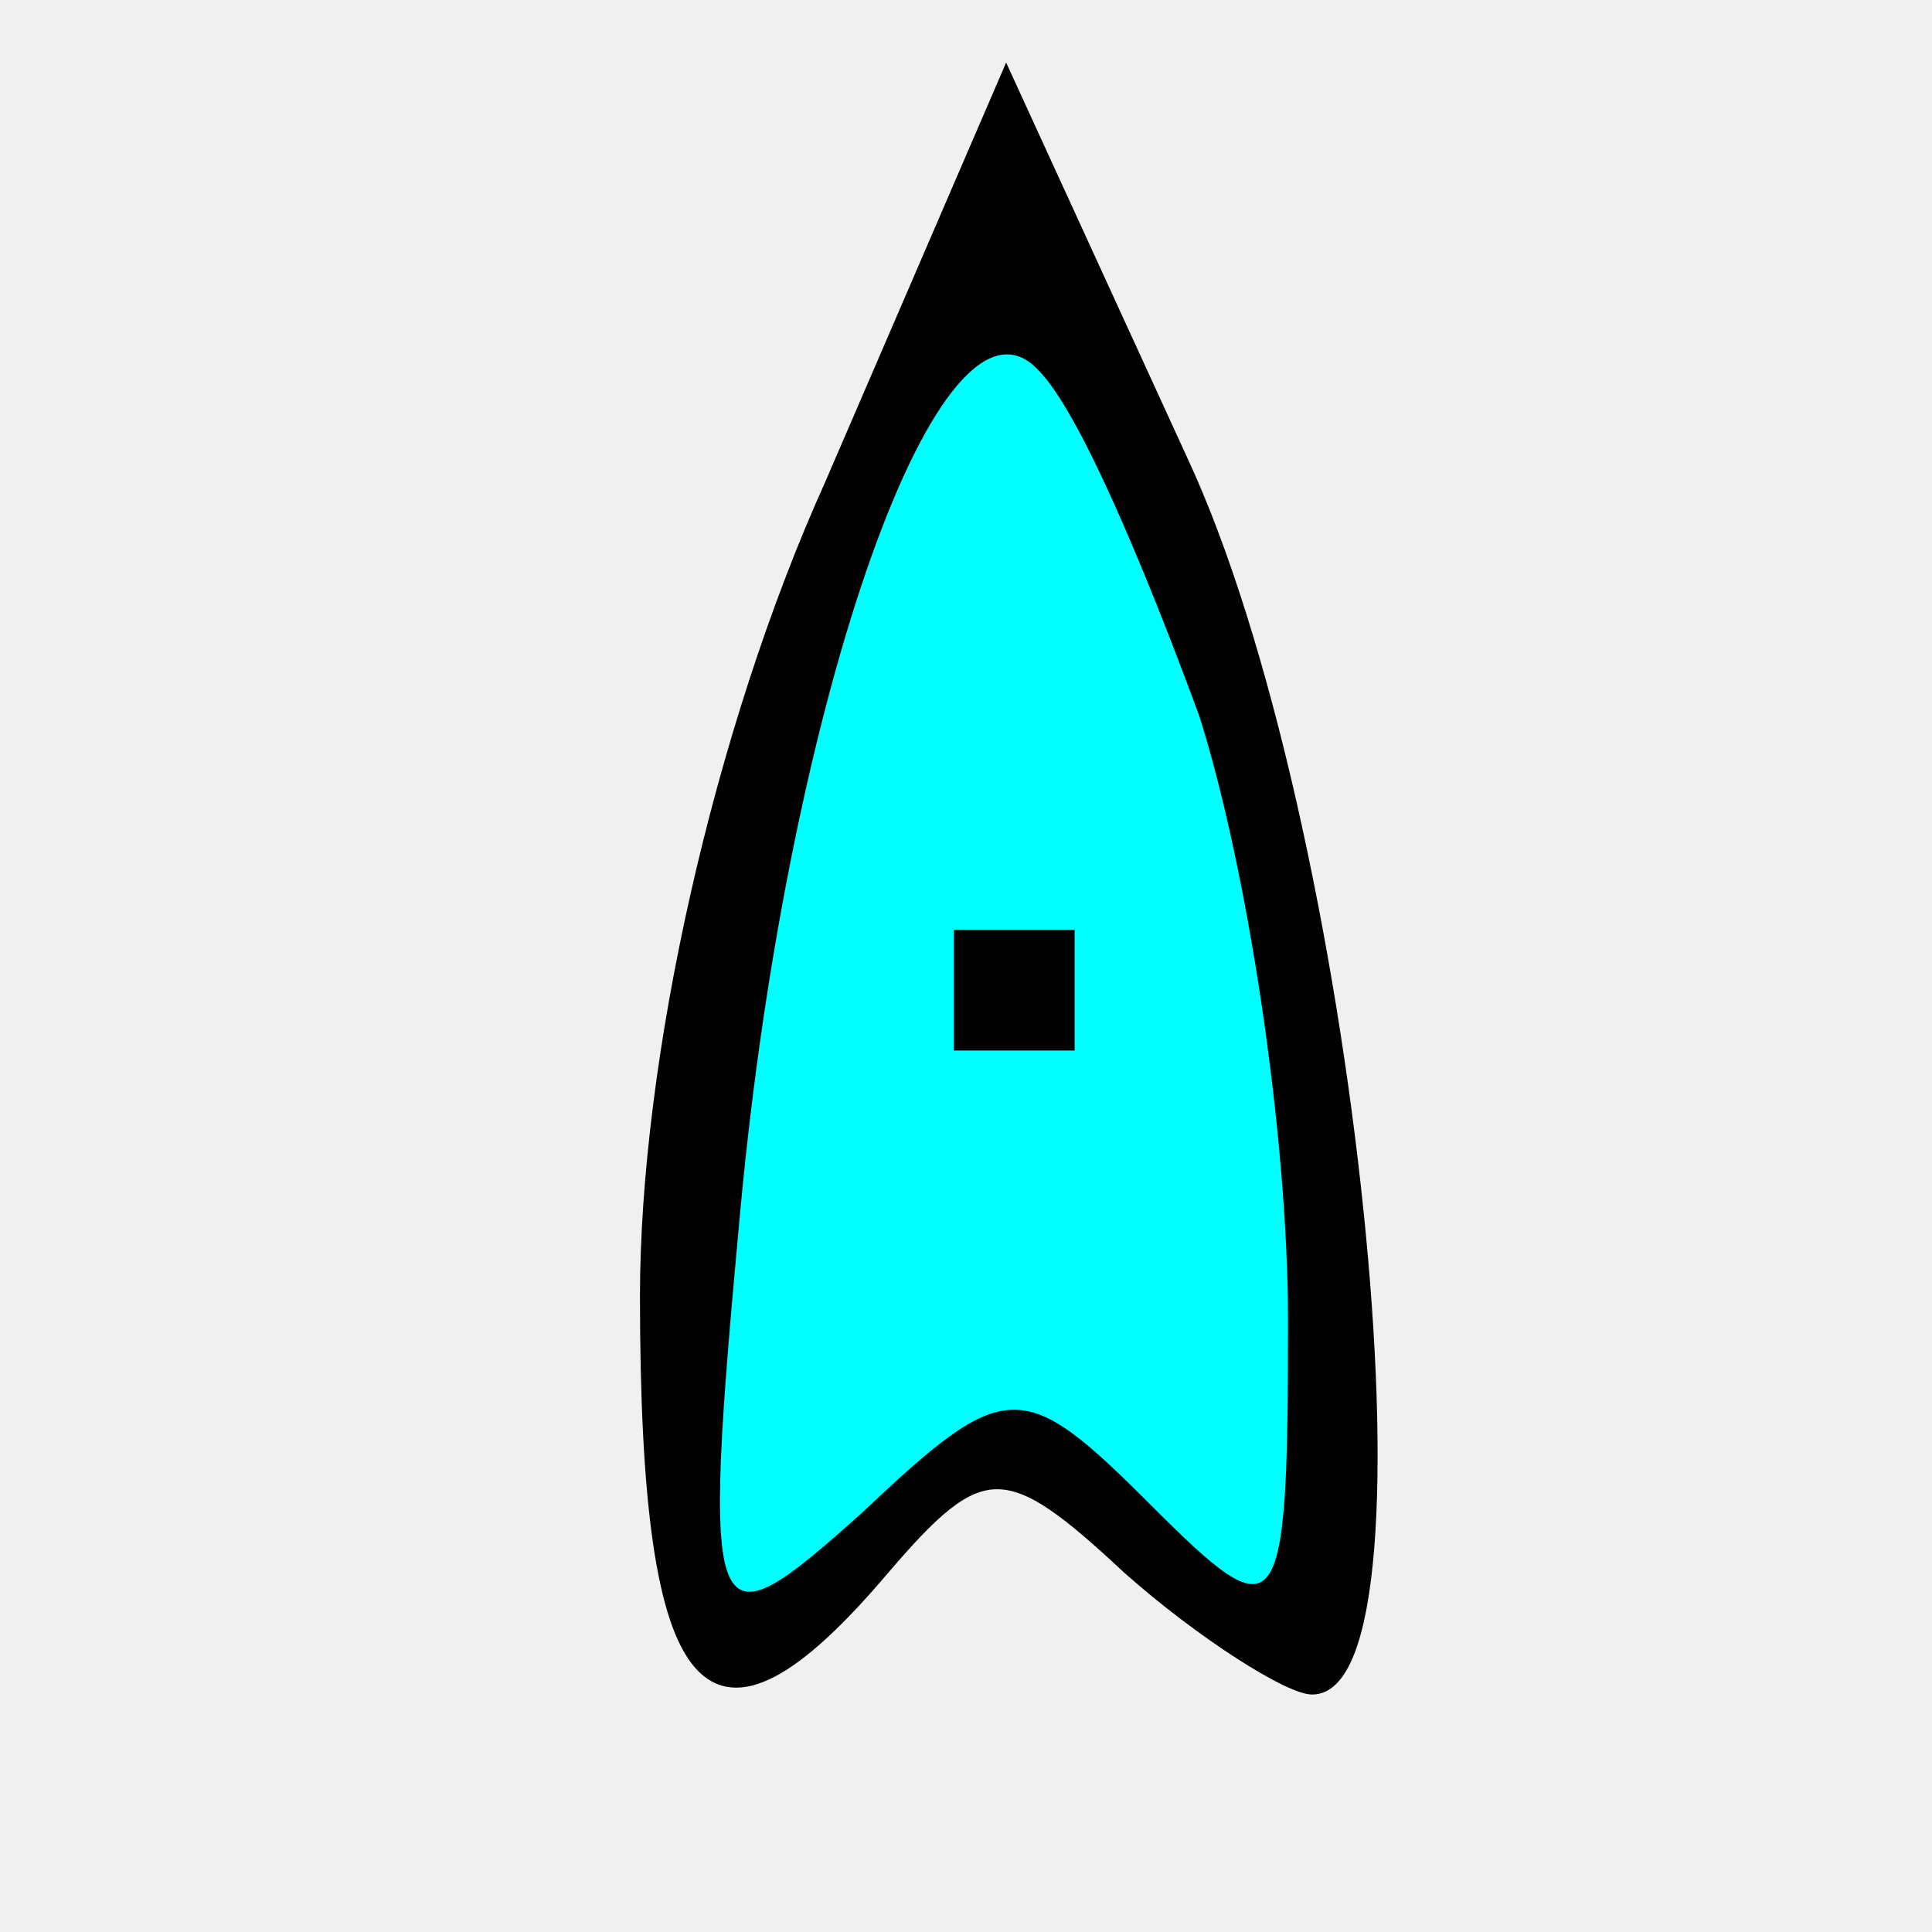
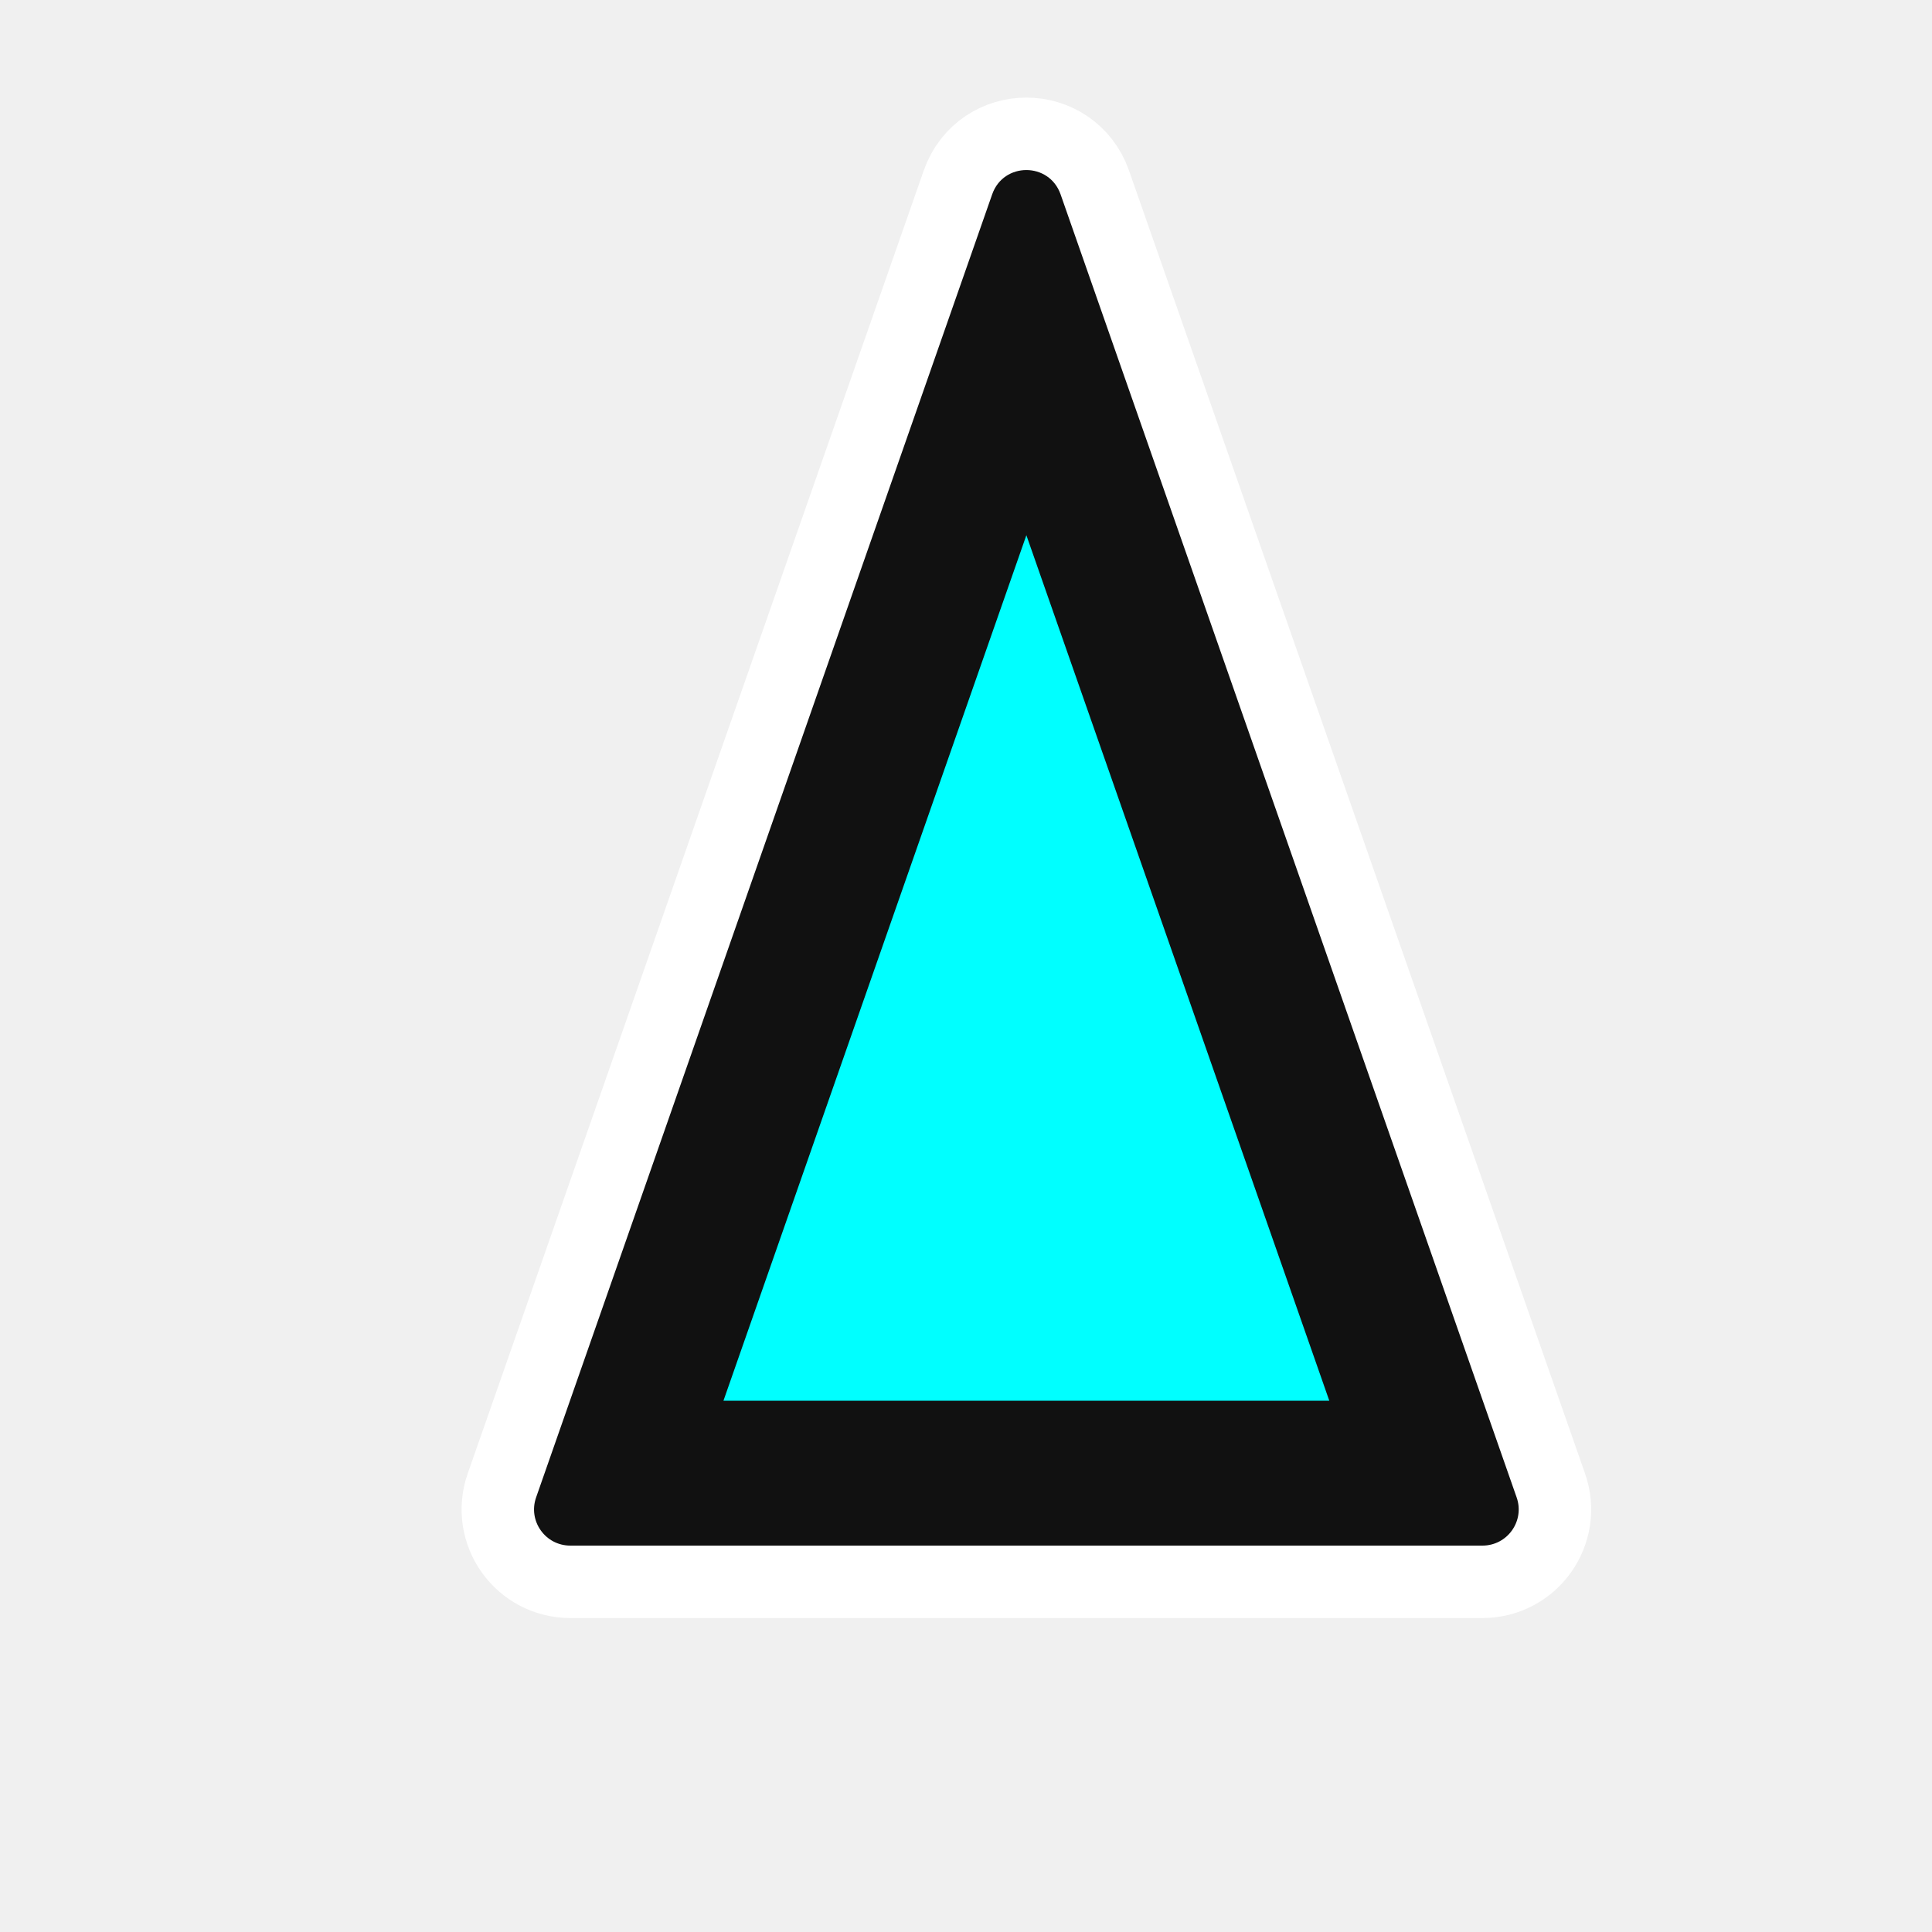
- <svg xmlns="http://www.w3.org/2000/svg" version="1.0" width="24pt" height="24pt" viewBox="0 0 24 24" preserveAspectRatio="xMidYMid meet">
-   <style type="text/css">
-     .vessel-stroke-special {
-         fill: #000000;
-         stroke: #000000;
-     }
-     .vessel-fill-special {
-         fill: #00ffff;
-         stroke: none;
-     }
- </style>
-   <g transform="translate(0,24) scale(0.1,-0.1)" class="vessel-stroke-special">
-     <path d="M103 180 c-14 -31 -23 -72 -23 -101 0 -51 8 -60 30 -34 12 14 15 14         30 0 9 -8 20 -15 23 -15 16 0 5 108 -16 153 l-22 48 -22 -51z m46 -29 c6 -19         11 -52 11 -75 0 -38 -1 -39 -17 -23 -16 16 -18 16 -36 -1 -19 -17 -20 -16 -15         38 6 64 25 117 37 104 5 -5 13 -24 20 -43z" />
-   </g>
-   <g transform="translate(0,24) scale(0.1,-0.1)" class="vessel-fill-special">
-     <path d="M149 151  c6 -19         11 -52 11 -75 0 -38 -1 -39 -17 -23 -16 16 -18 16 -36 -1 -19 -17 -20 -16 -15         38 6 64 25 117 37 104 5 -5 13 -24 20 -43z" />
-   </g>
-   <g transform="translate(0,24) scale(0.1,-0.1)" class="vessel-stroke-special">
-     <path d="M133 110 l-14 0 0 14 14 0 0 -14 -14 0z" />
+ <svg xmlns="http://www.w3.org/2000/svg" width="32" height="32" viewBox="0 0 32 32">
+   <g transform="translate(17 16) scale(1.2) translate(-12 -12)">
+     <path d="M18.767 19.335C18.881 19.66 18.64 20 18.295 20H5.705C5.36 20 5.119 19.66 5.233 19.335L11.528 1.349C11.684 0.902 12.315 0.902 12.472 1.349L18.767 19.335Z" fill="#00FFFF" stroke="#ffffff" stroke-width="2" stroke-linejoin="round" />
+     <path d="M18.767 19.335C18.881 19.66 18.64 20 18.295 20H5.705C5.36 20 5.119 19.66 5.233 19.335L11.528 1.349C11.684 0.902 12.315 0.902 12.472 1.349L18.767 19.335ZM7.819 18H16.181L12 6.054L7.819 18Z" fill="#111111" fill-rule="evenodd" />
  </g>
</svg>
